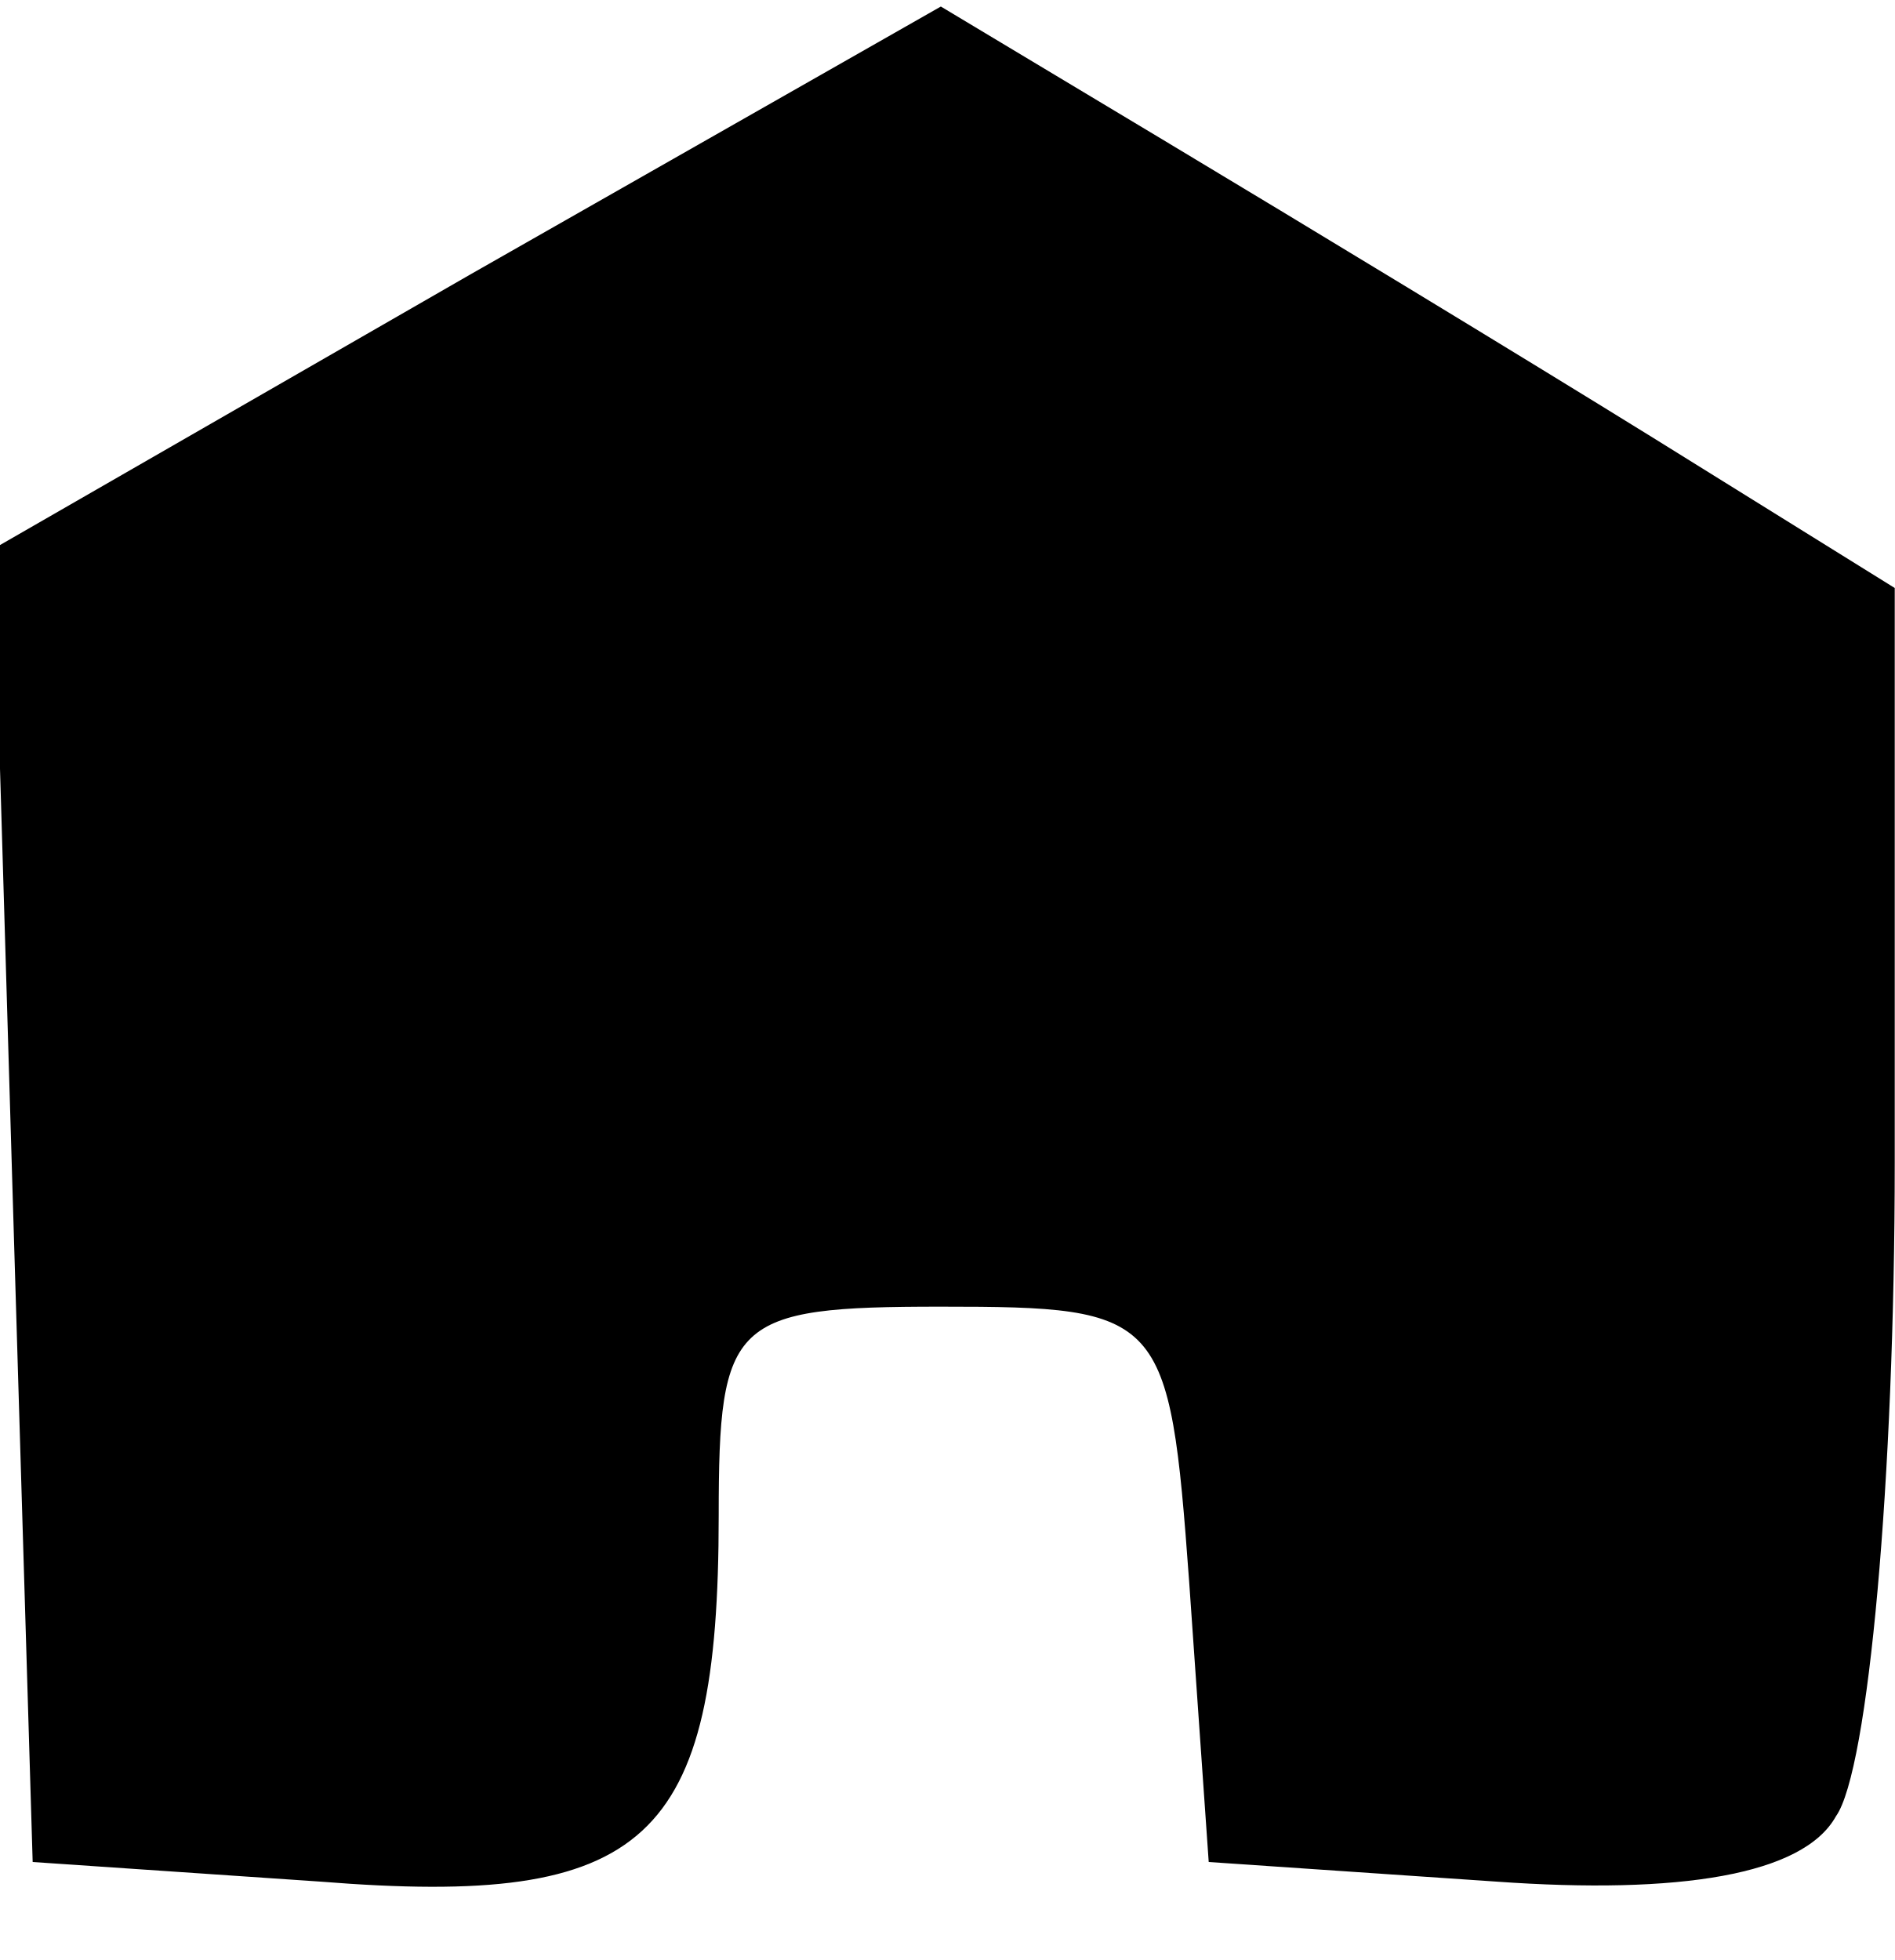
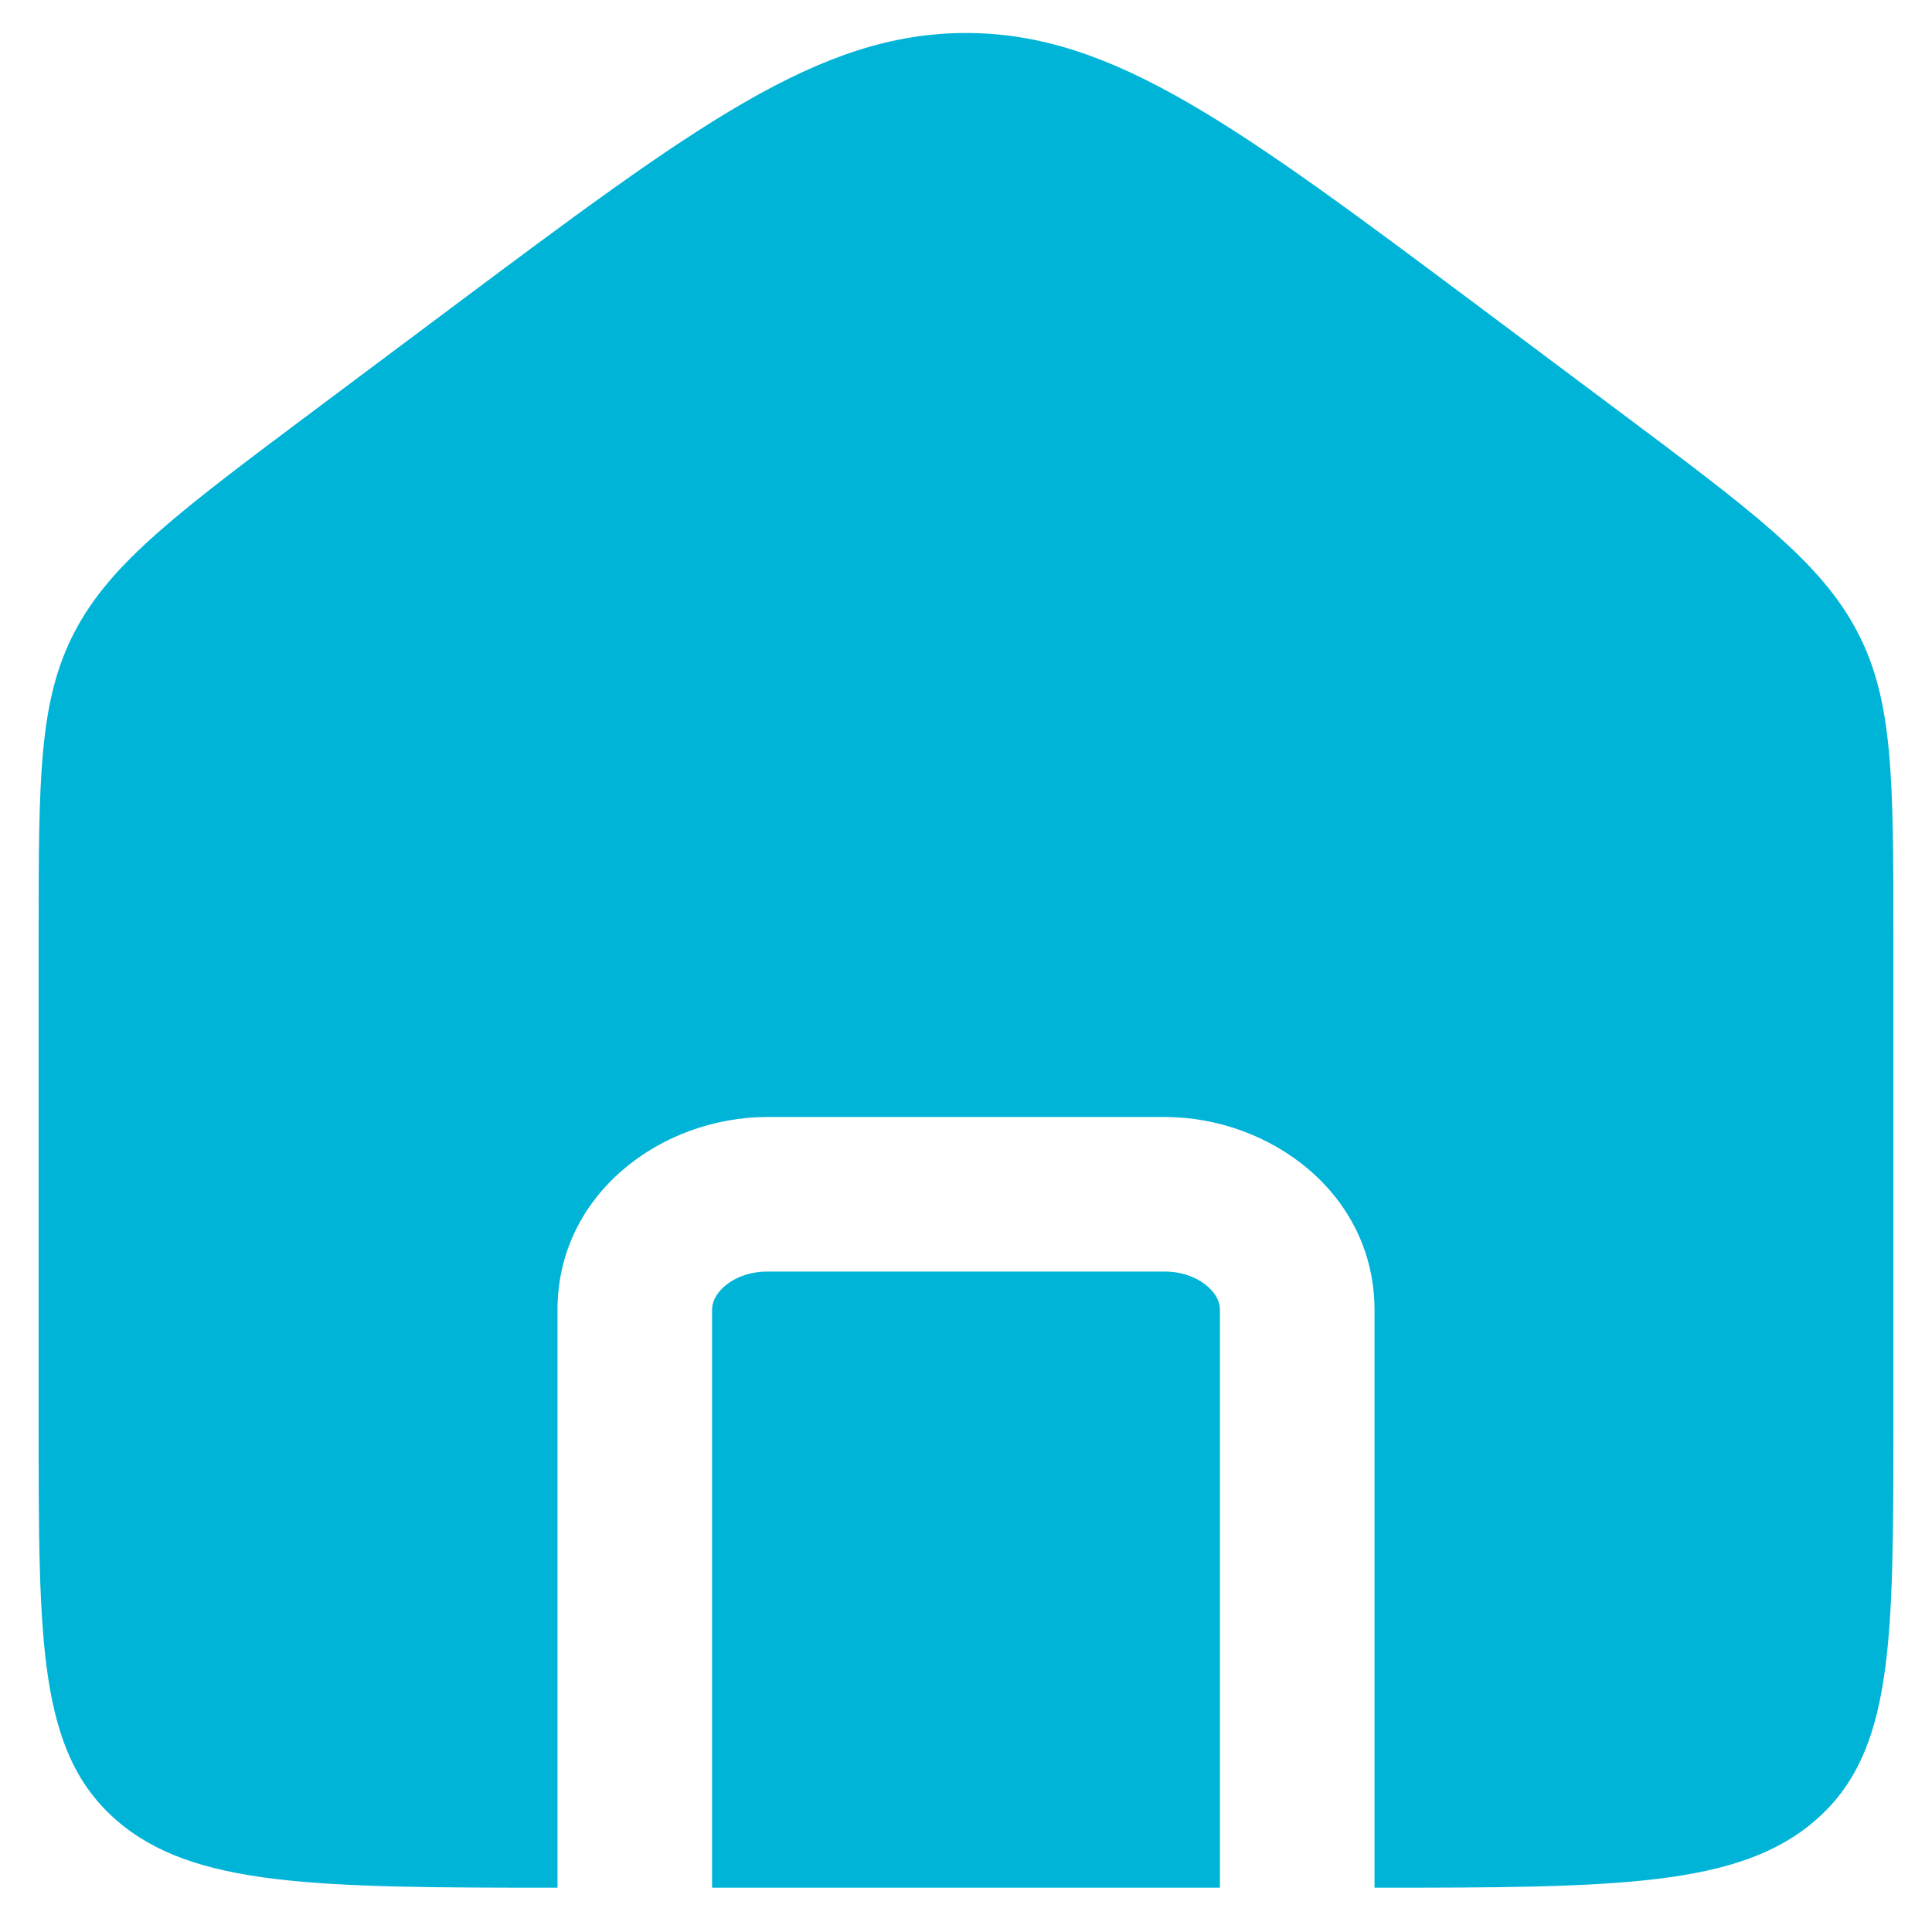
- <svg xmlns="http://www.w3.org/2000/svg" version="1.0" width="29pt" height="30pt" viewBox="0 0 29 30" preserveAspectRatio="xMidYMid meet">
-   <g transform="translate(0,30) scale(0.1,-0.1)" fill="#000000" stroke="none">
-     <path d="M72 258 l-73 -42 3 -101 3 -100 44 -3 c50 -4 61 6 61 56 0 30 2 32 34 32 34 0 35 -1 38 -42 l3 -43 44 -3 c28 -2 47 1 52 10 5 7 9 52 9 100 l0 88 -37 23 c-21 13 -54 33 -74 45 l-35 21 -72 -41z" />
-   </g>
+ <svg xmlns="http://www.w3.org/2000/svg" width="25" height="25" viewBox="0 0 25 25" fill="none">
+   <path fill-rule="evenodd" clip-rule="evenodd" d="M0.971 8.166C0.5 9.058 0.5 10.073 0.5 12.104V18.445C0.5 21.265 0.5 22.675 1.504 23.551C2.494 24.414 4.077 24.427 7.214 24.427V16.95C7.214 15.447 8.562 14.454 9.929 14.454H15.071C16.438 14.454 17.786 15.447 17.786 16.95V24.427C20.923 24.427 22.506 24.414 23.496 23.551C24.5 22.675 24.5 21.265 24.5 18.445V12.104C24.5 10.073 24.5 9.058 24.029 8.166C23.559 7.273 22.675 6.613 20.908 5.291L19.194 4.009C16 1.621 14.402 0.427 12.5 0.427C10.598 0.427 9 1.621 5.806 4.009L4.092 5.291C2.325 6.613 1.441 7.273 0.971 8.166ZM15.786 24.427V16.95C15.786 16.861 15.747 16.751 15.626 16.646C15.504 16.539 15.31 16.454 15.071 16.454H9.929C9.689 16.454 9.496 16.539 9.374 16.646C9.253 16.751 9.214 16.861 9.214 16.95V24.427H15.786Z" fill="#00B4D8" />
</svg>
